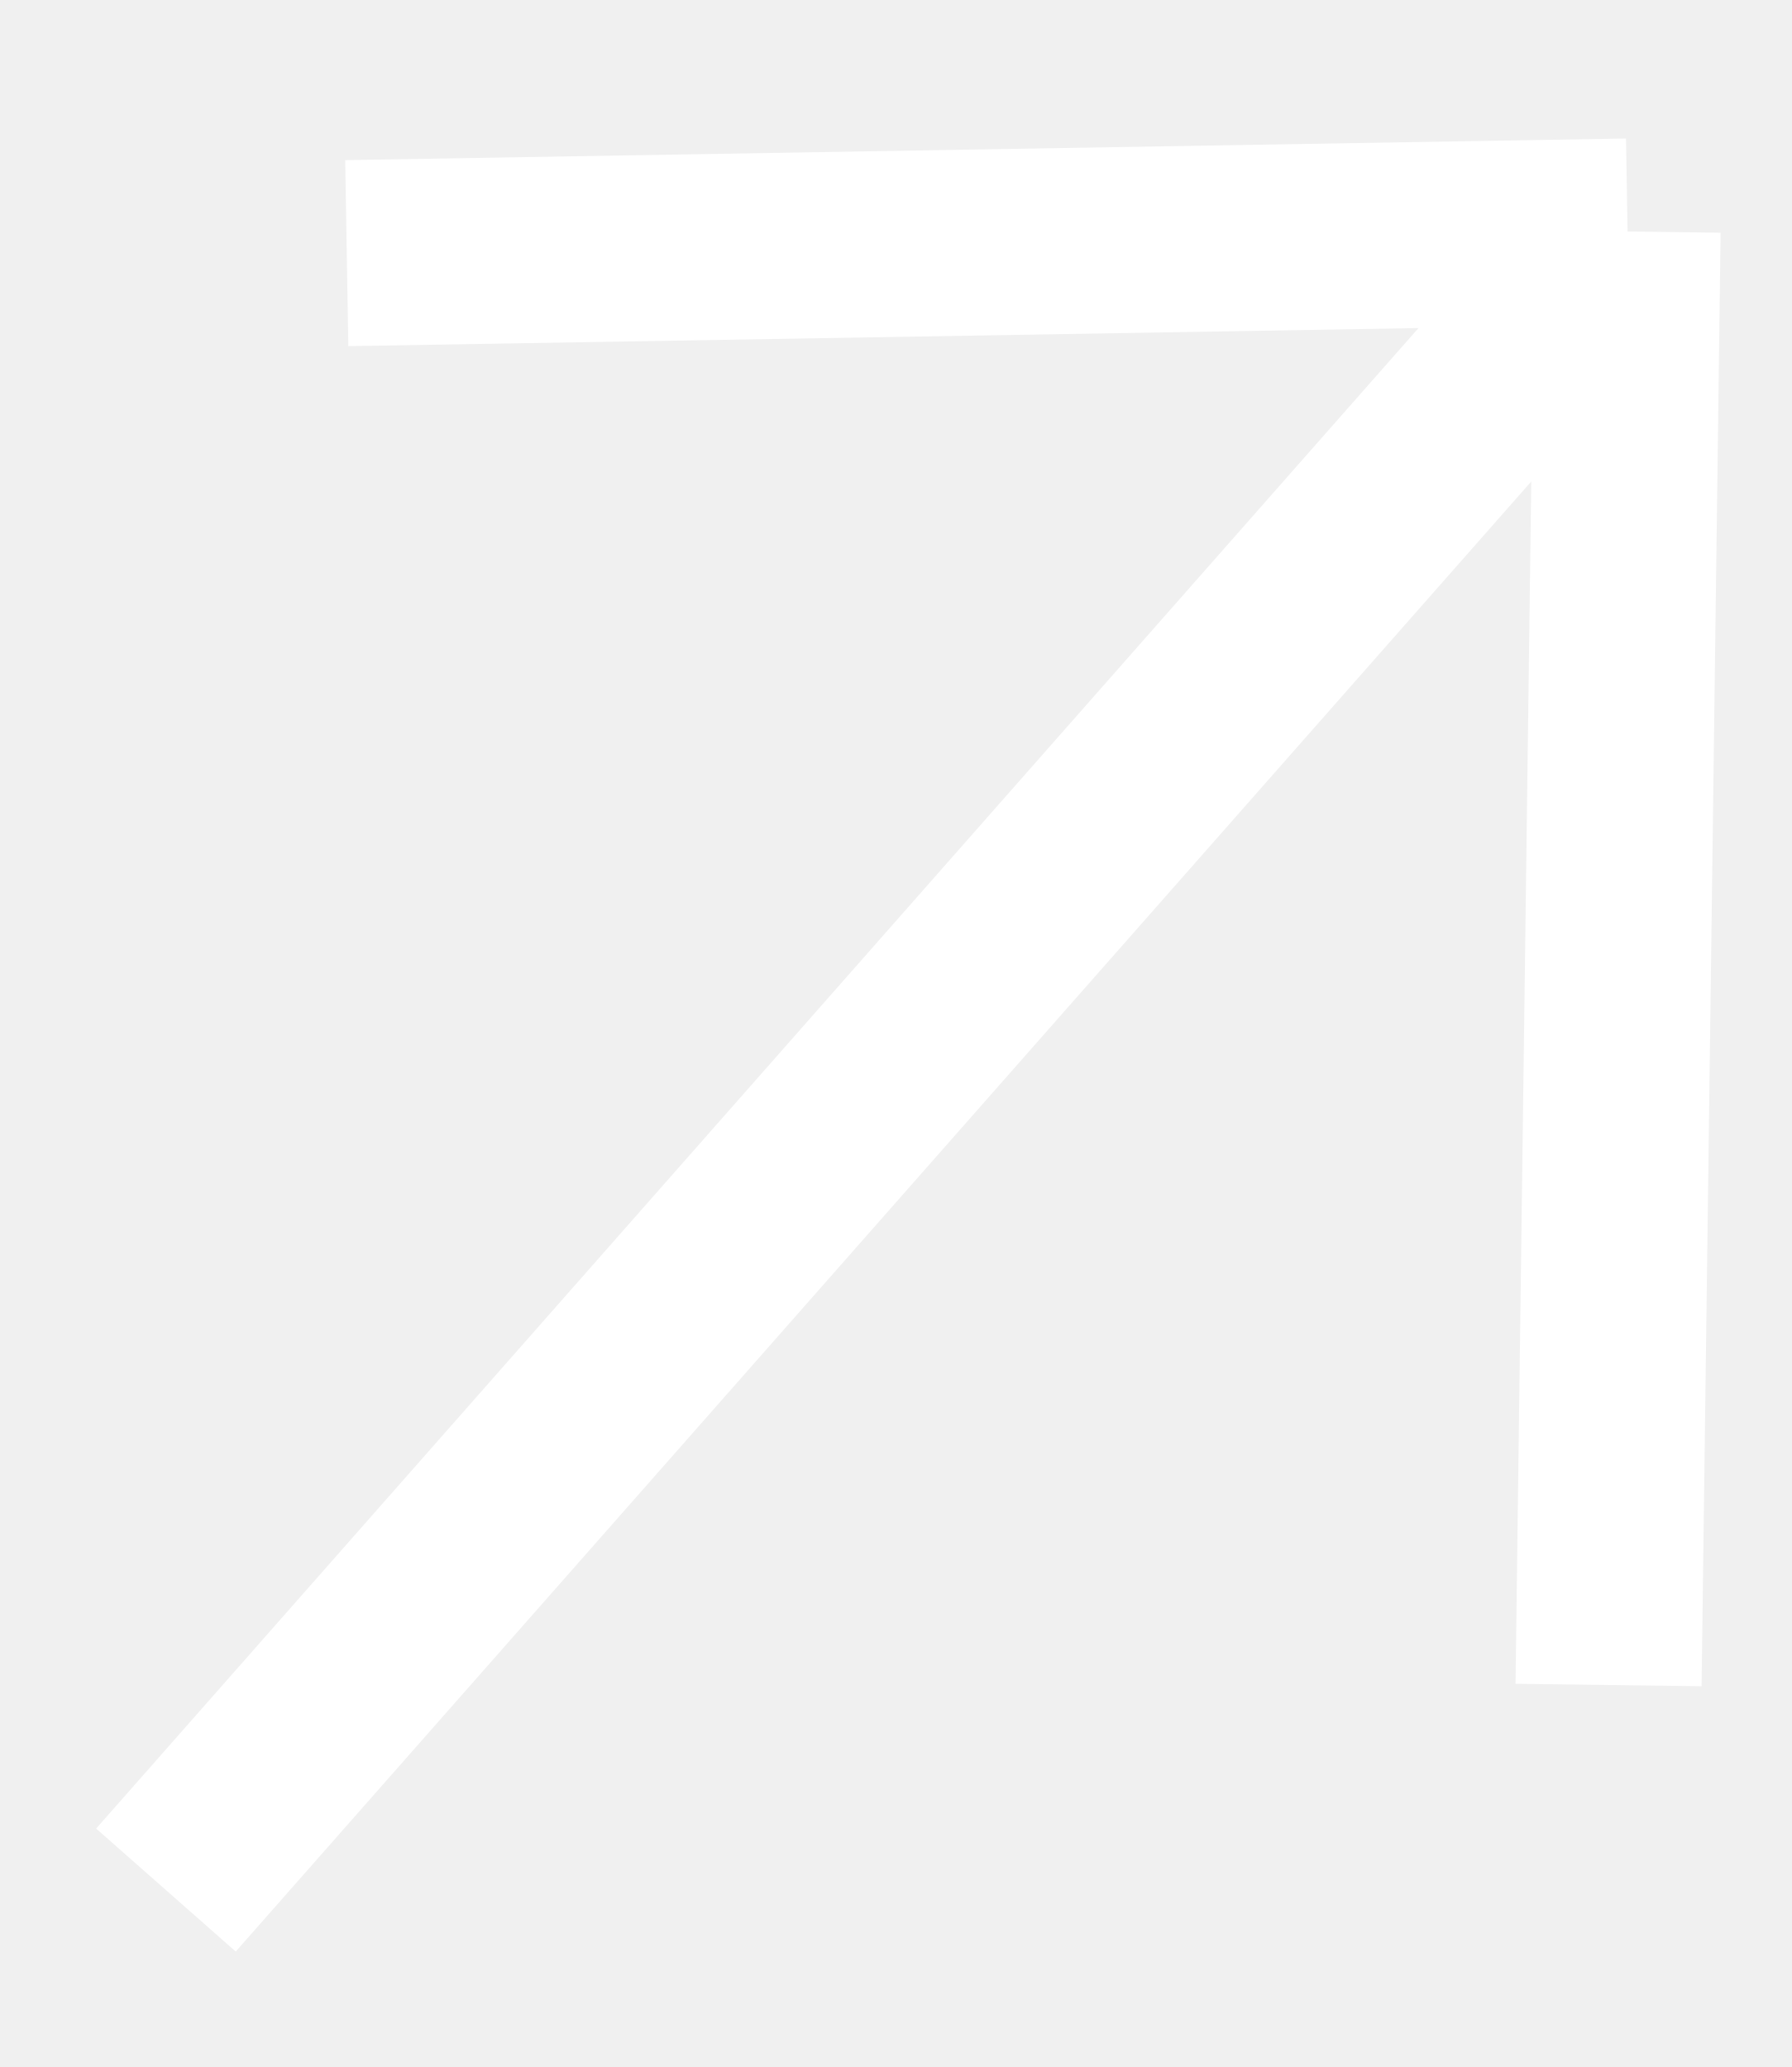
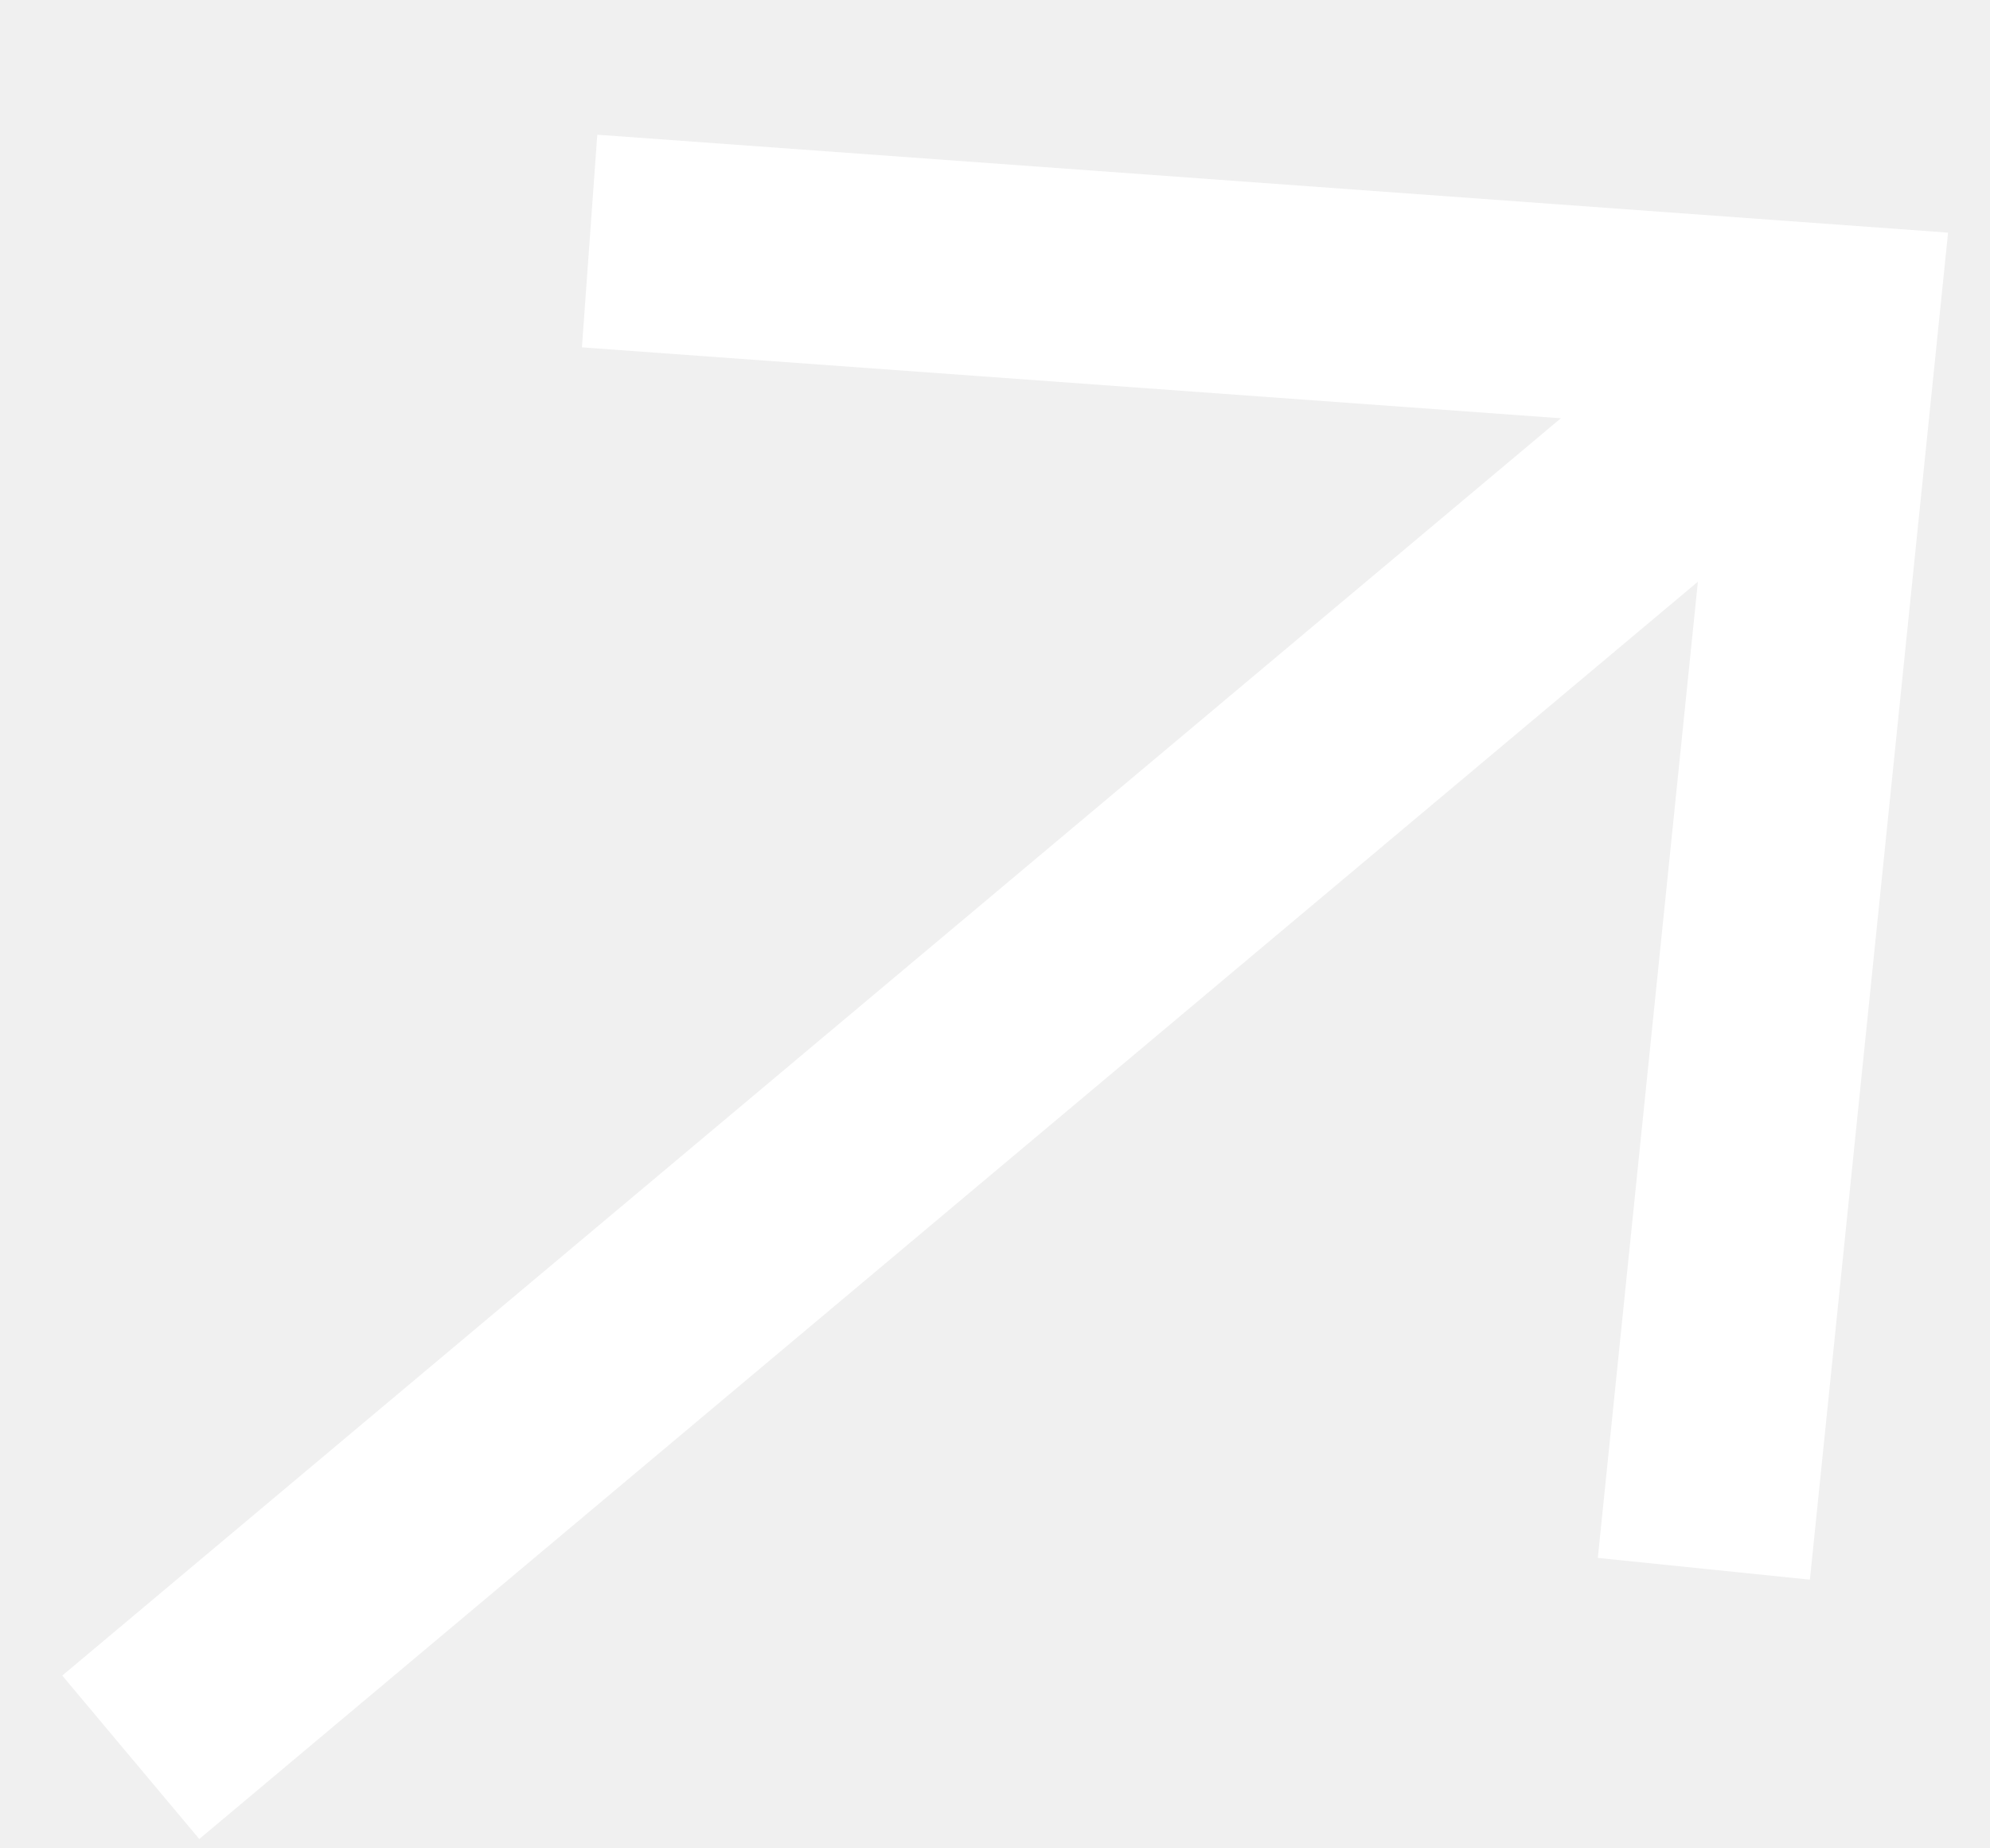
- <svg xmlns="http://www.w3.org/2000/svg" width="13" height="15" viewBox="0 0 13 15" fill="none">
-   <path d="M11.671 12.228L11.809 1.68M11.809 1.68L2.516 1.837M11.809 1.68L1.204 13.716" stroke="white" stroke-width="1.35" />
+ <svg xmlns="http://www.w3.org/2000/svg" width="14" height="13" viewBox="0 0 14 13" fill="none">
+   <path fill-rule="evenodd" clip-rule="evenodd" d="M4.202 0.948L13.705 1.637L12.733 11.115L11.241 10.962L11.945 4.093L1.402 12.94L0.438 11.79L10.981 2.943L4.094 2.444L4.202 0.948Z" fill="white" />
</svg>
